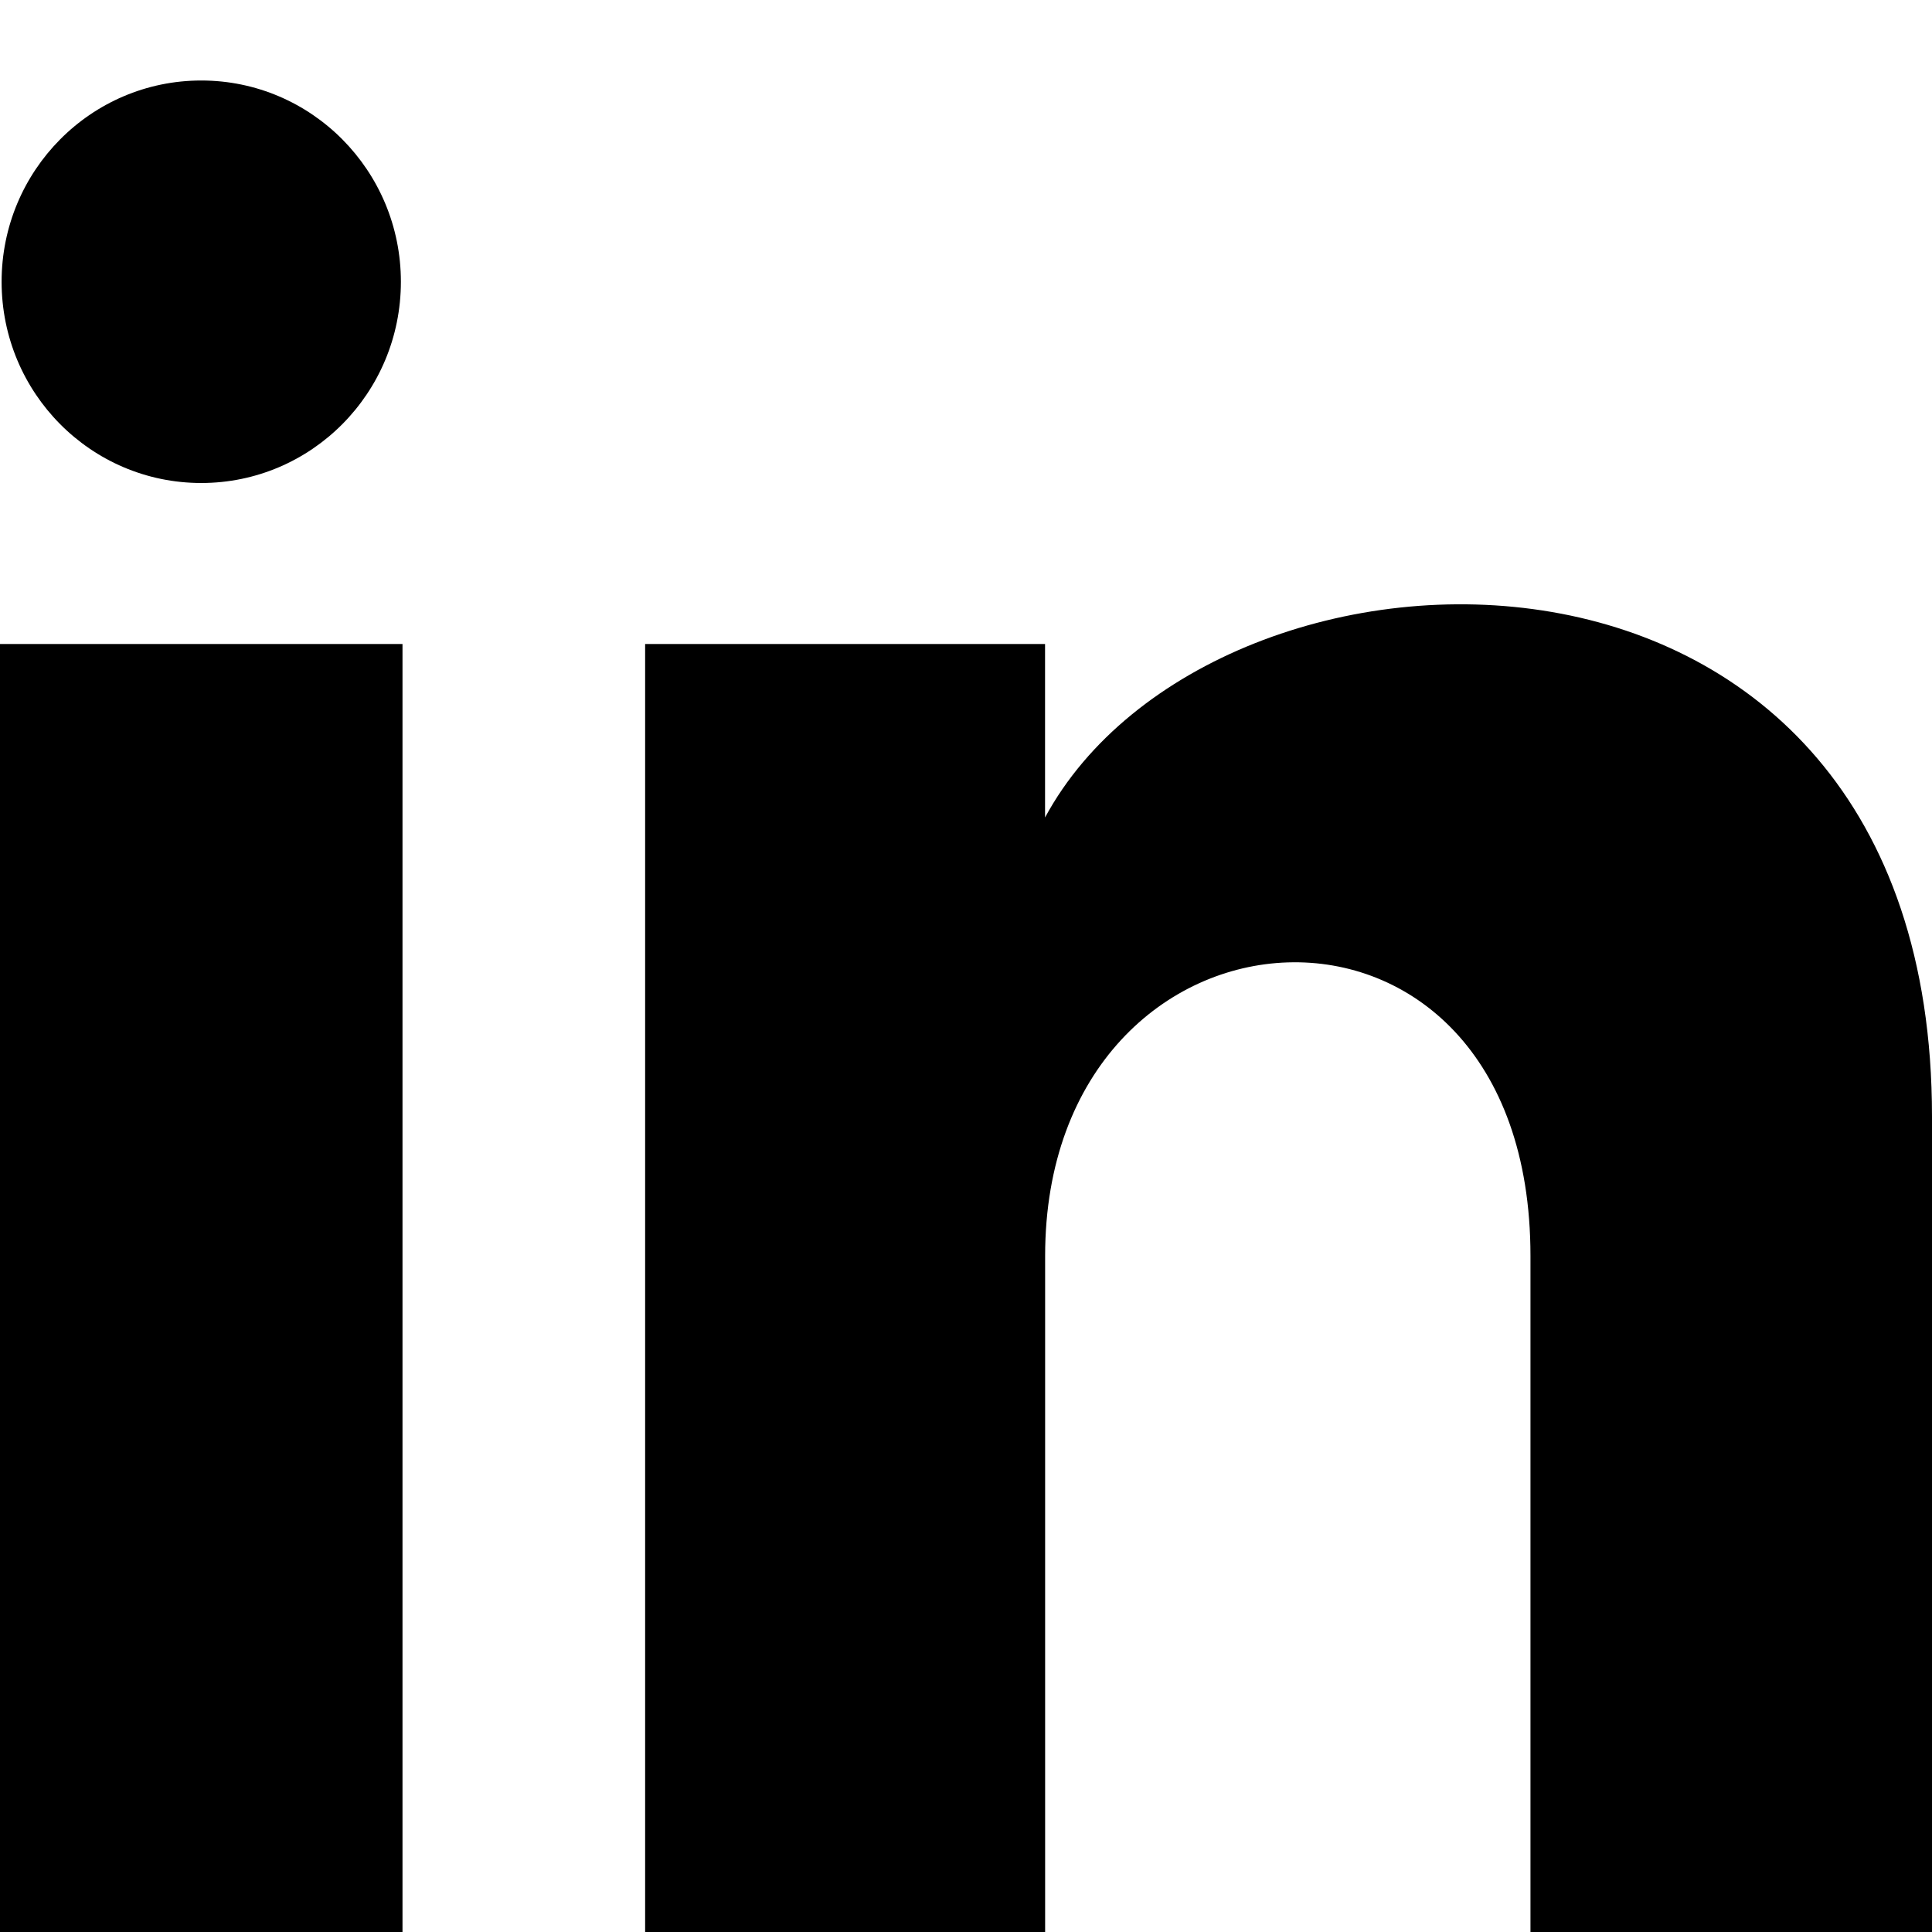
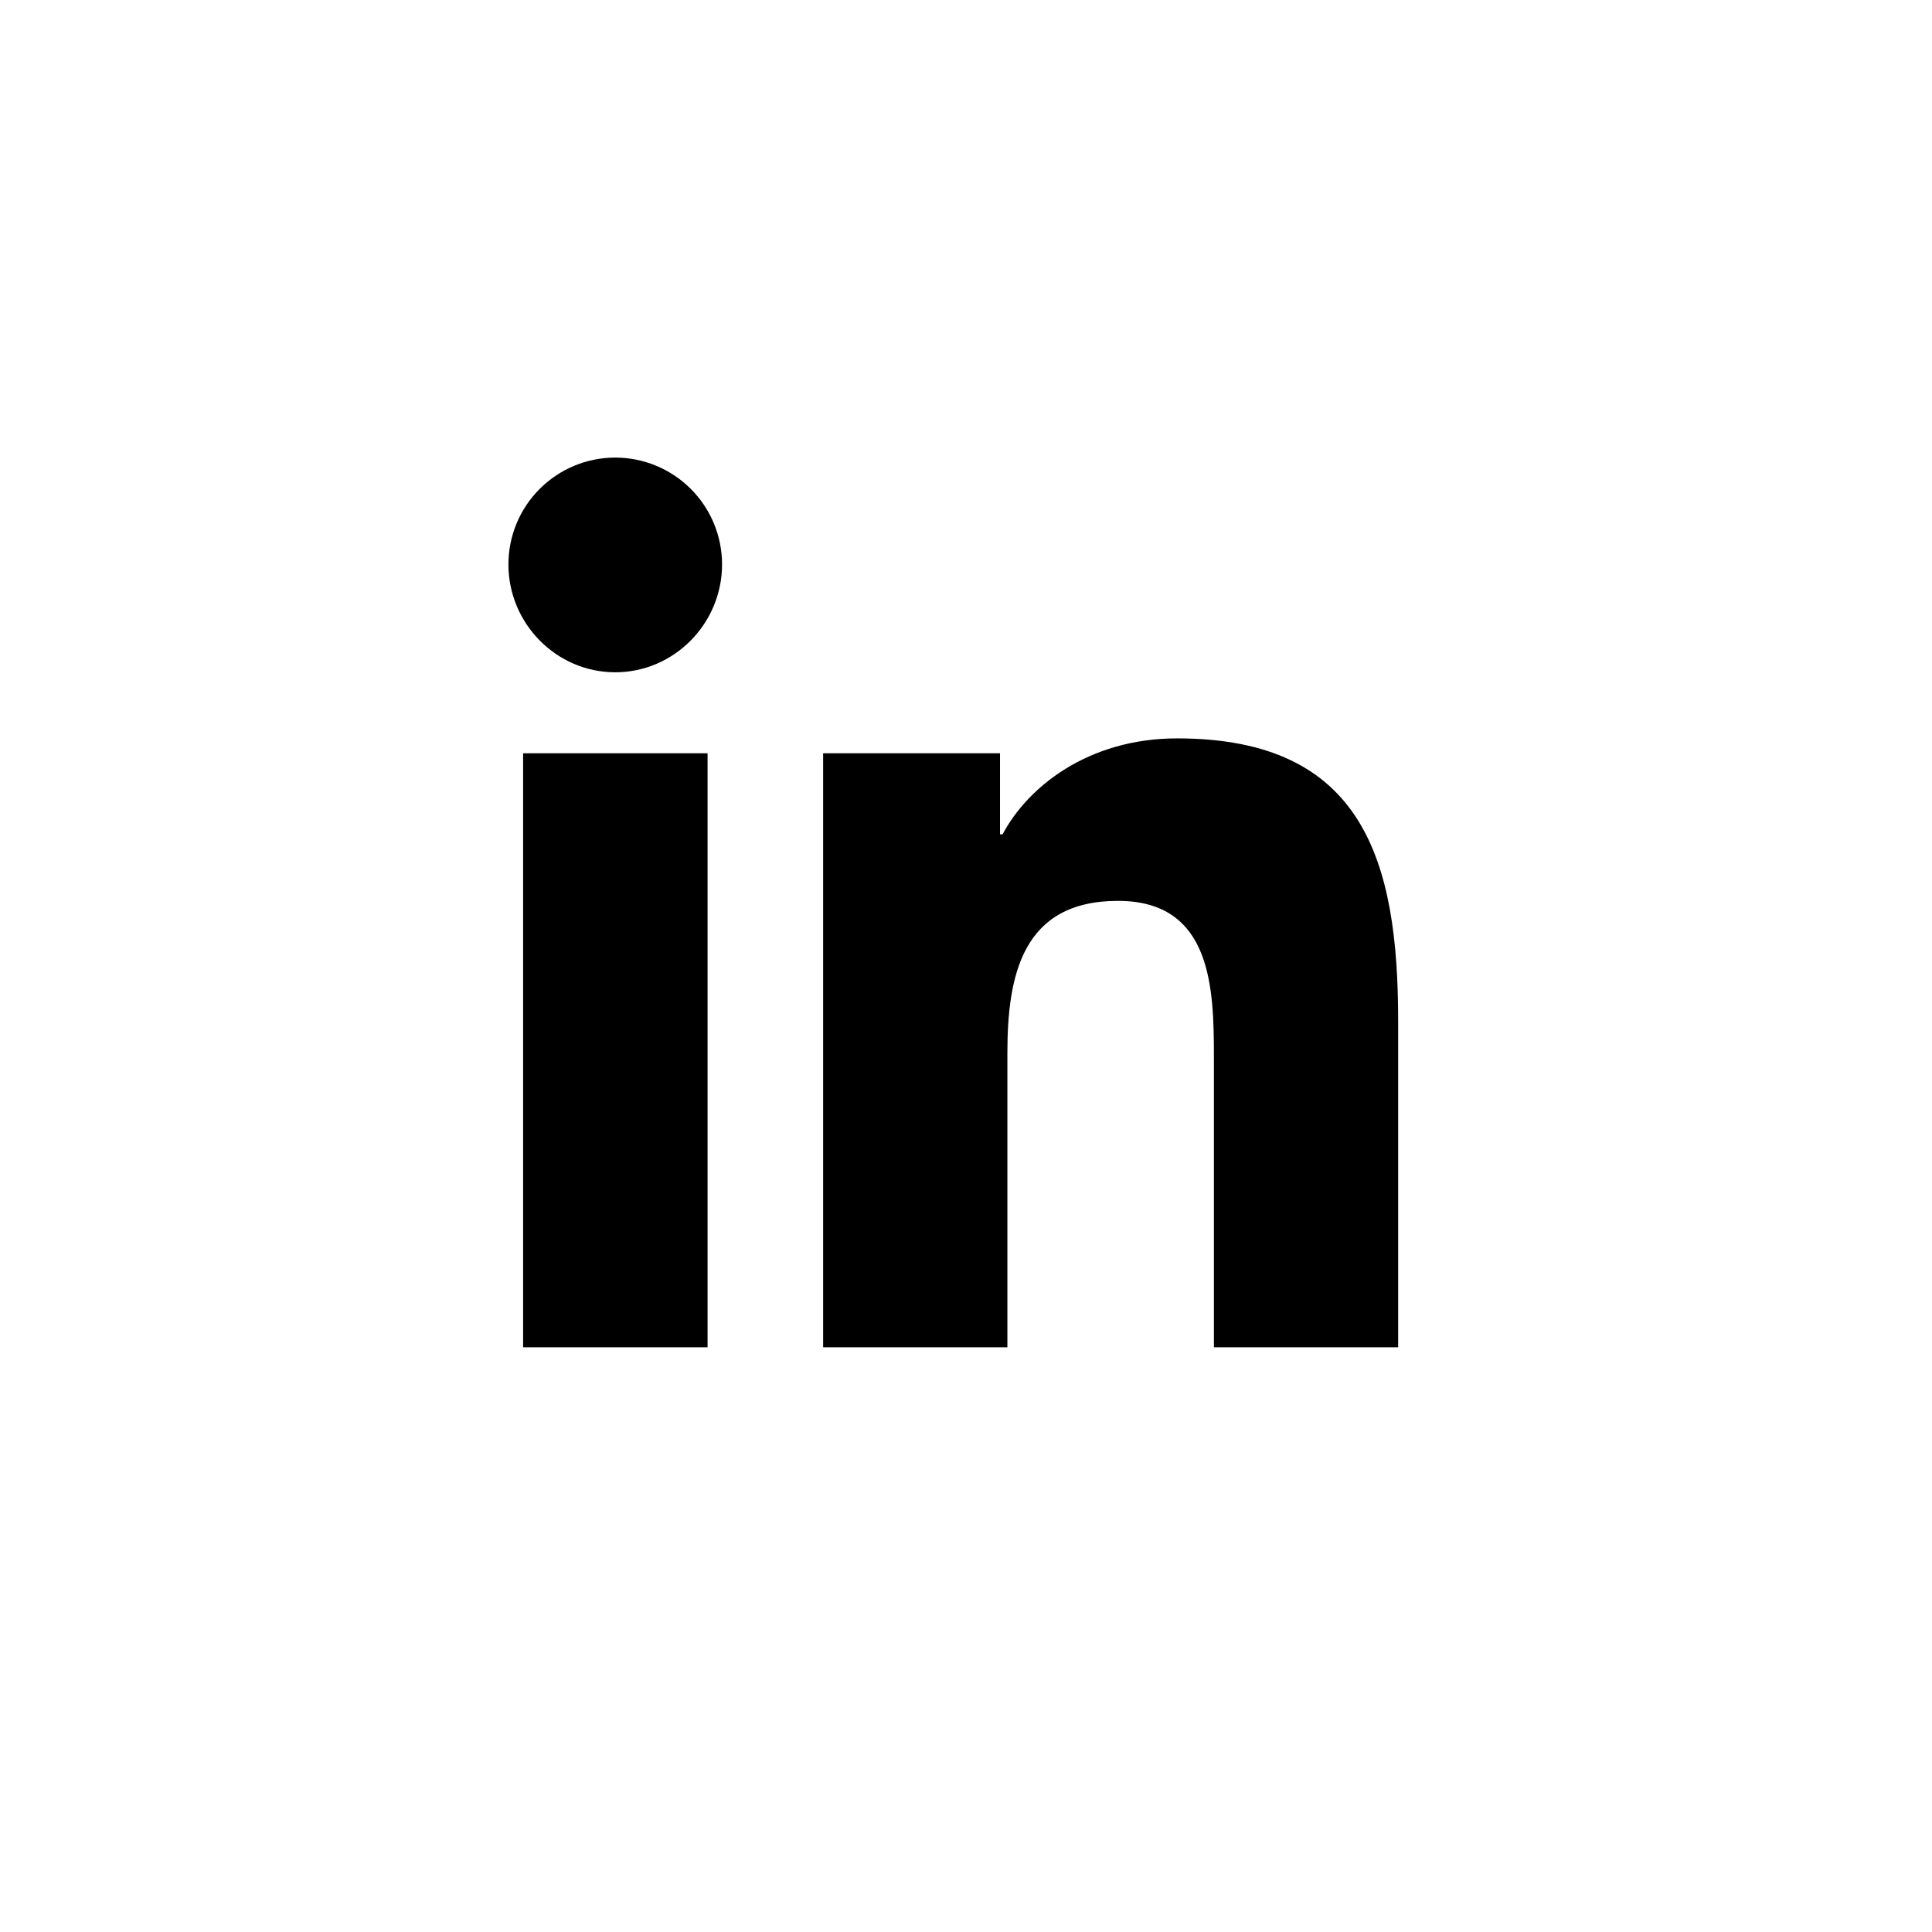
- <svg xmlns="http://www.w3.org/2000/svg" width="24" height="24" viewBox="0 0 24 24">
-   <path d="M4.98 3.5c0 1.381-1.11 2.5-2.48 2.5s-2.48-1.119-2.48-2.5c0-1.38 1.11-2.5 2.48-2.5s2.48 1.12 2.48 2.5zm.02 4.5h-5v16h5v-16zm7.982 0h-4.968v16h4.969v-8.399c0-4.67 6.029-5.052 6.029 0v8.399h4.988v-10.131c0-7.88-8.922-7.593-11.018-3.714v-2.155z" />
+ <svg xmlns="http://www.w3.org/2000/svg" width="38" height="38" viewBox="0 0 38 38" fill="none">
+   <path d="M13.917 26.5H10.289V14.816H13.917V26.5ZM12.101 13.223C10.941 13.223 10 12.262 10 11.102C10 10.544 10.221 10.01 10.615 9.616C11.009 9.222 11.544 9 12.101 9C12.658 9 13.193 9.222 13.587 9.616C13.981 10.01 14.202 10.544 14.202 11.102C14.202 12.262 13.261 13.223 12.101 13.223ZM27.496 26.5H23.876V20.812C23.876 19.457 23.848 17.719 21.989 17.719C20.103 17.719 19.814 19.191 19.814 20.715V26.5H16.19V14.816H19.669V16.41H19.72C20.205 15.492 21.388 14.523 23.153 14.523C26.825 14.523 27.5 16.941 27.5 20.082V26.5H27.496Z" fill="black" />
</svg>
